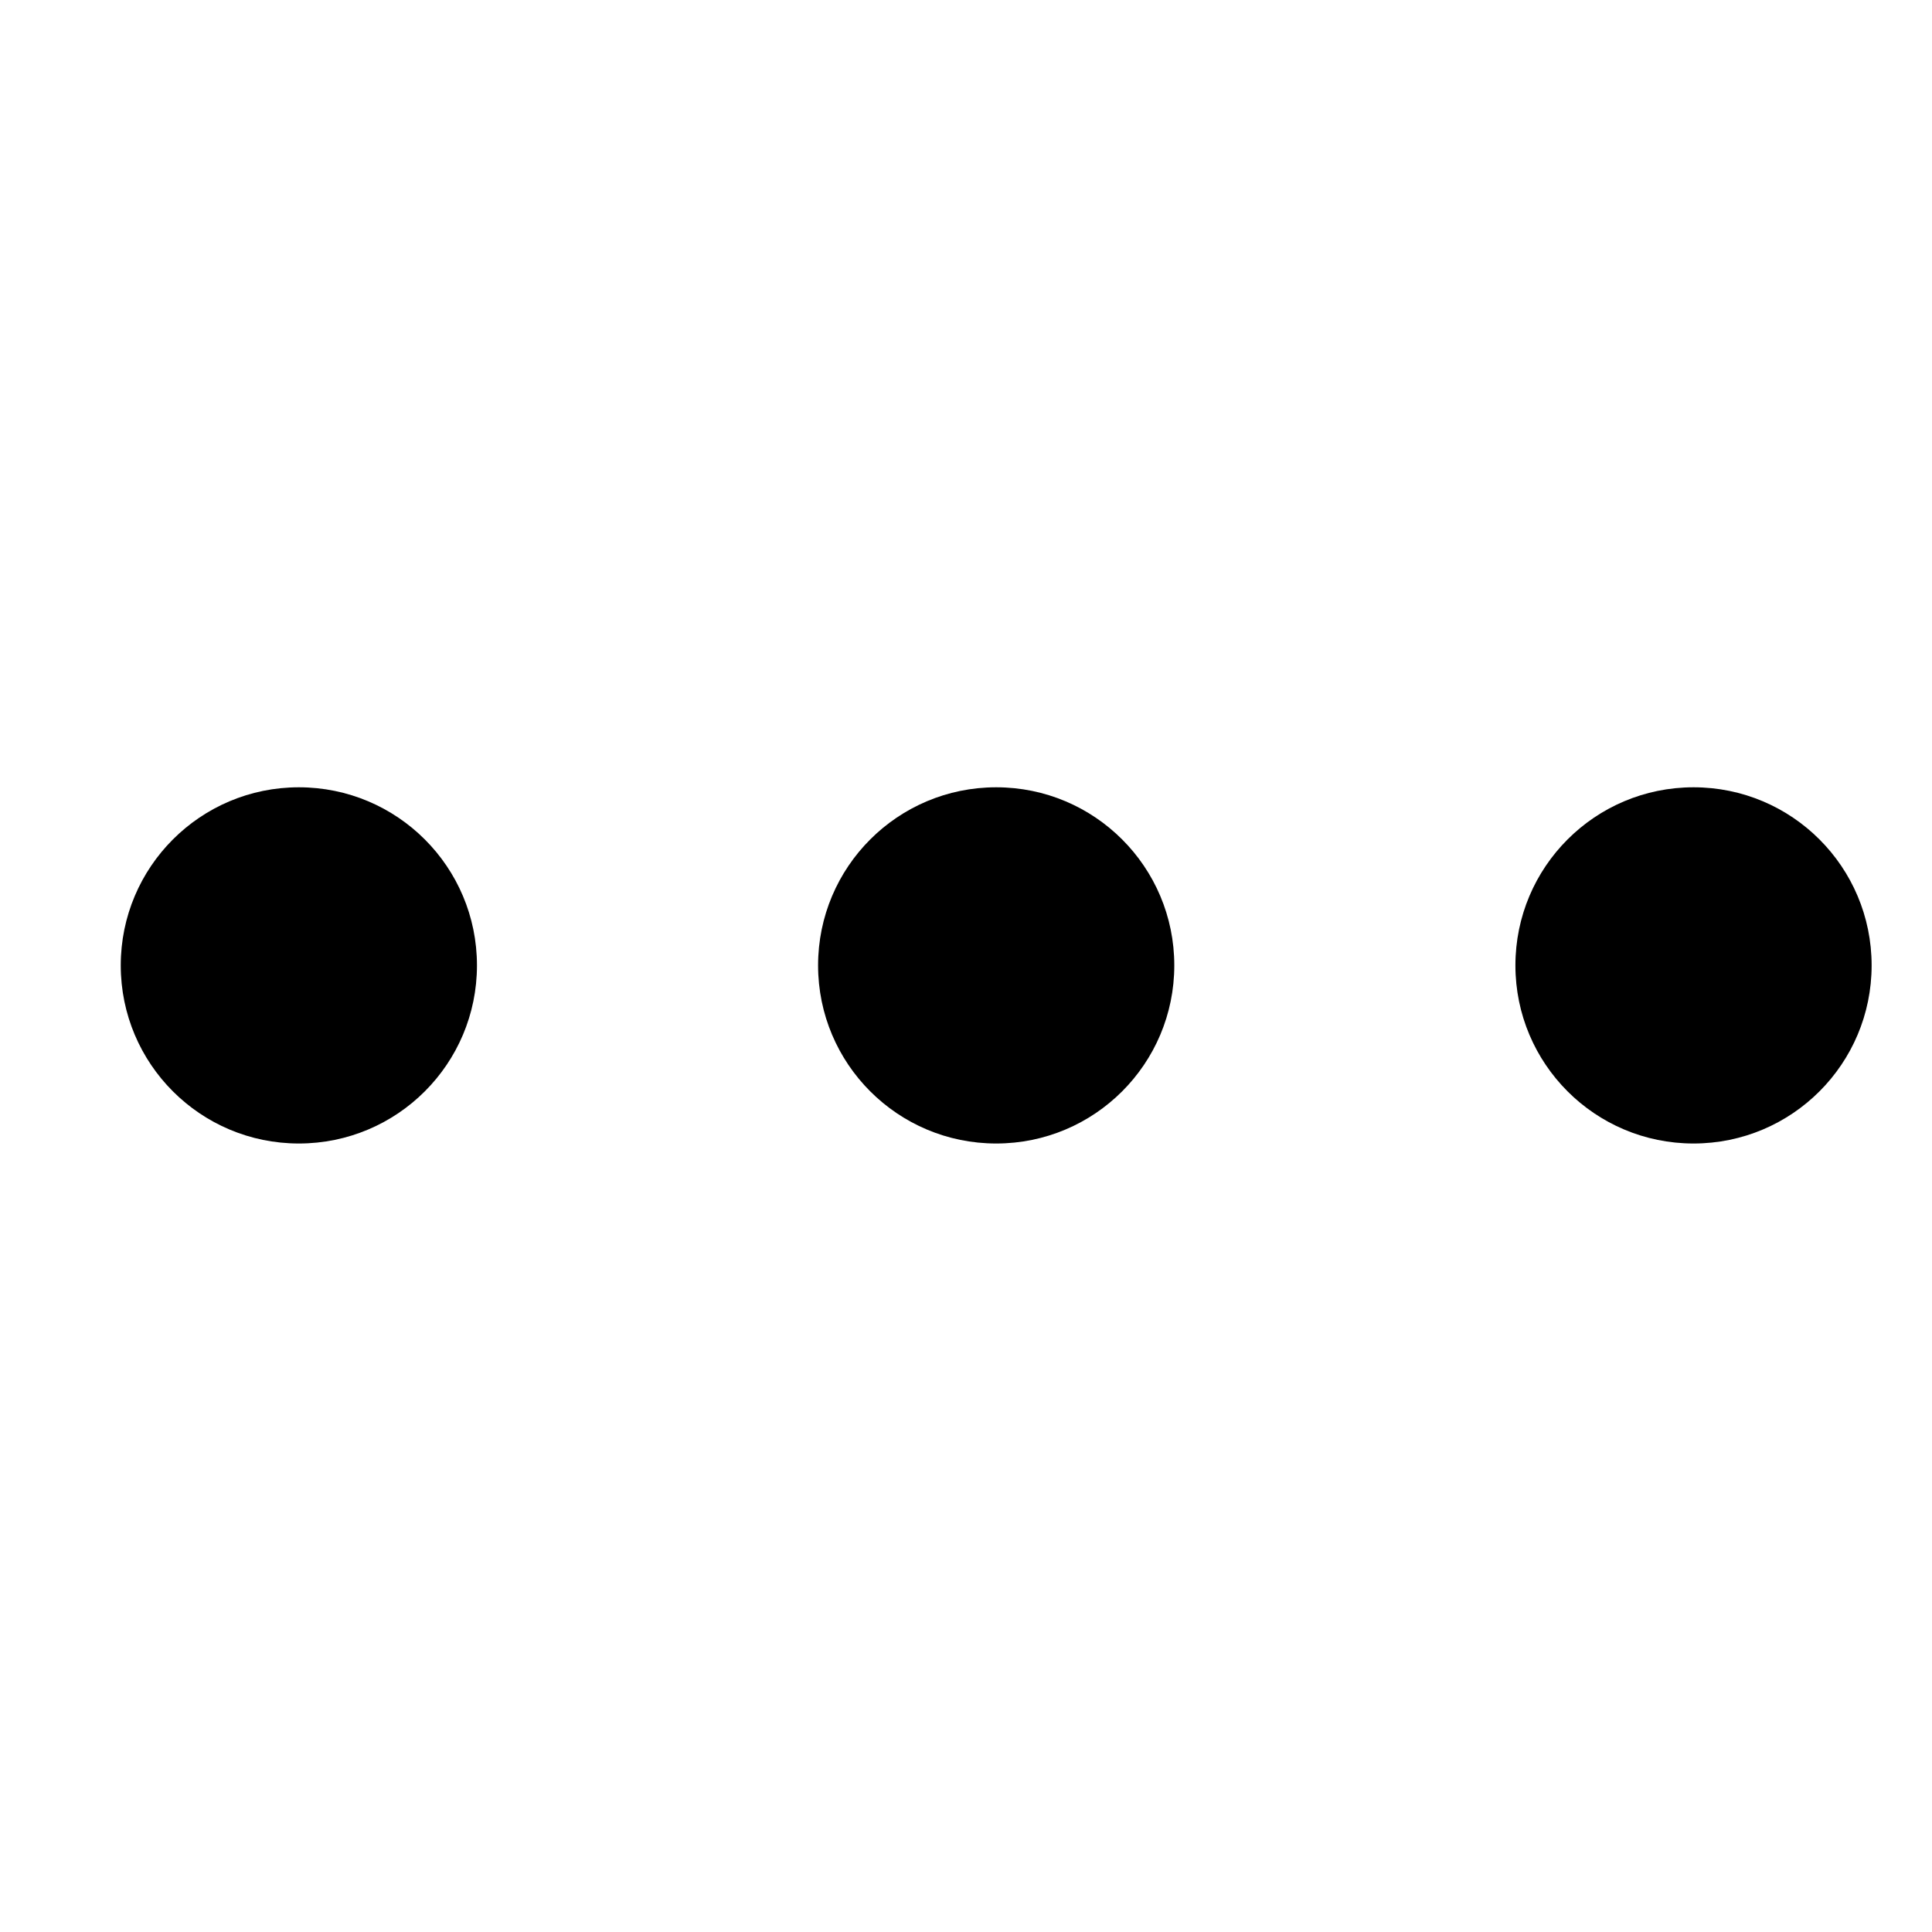
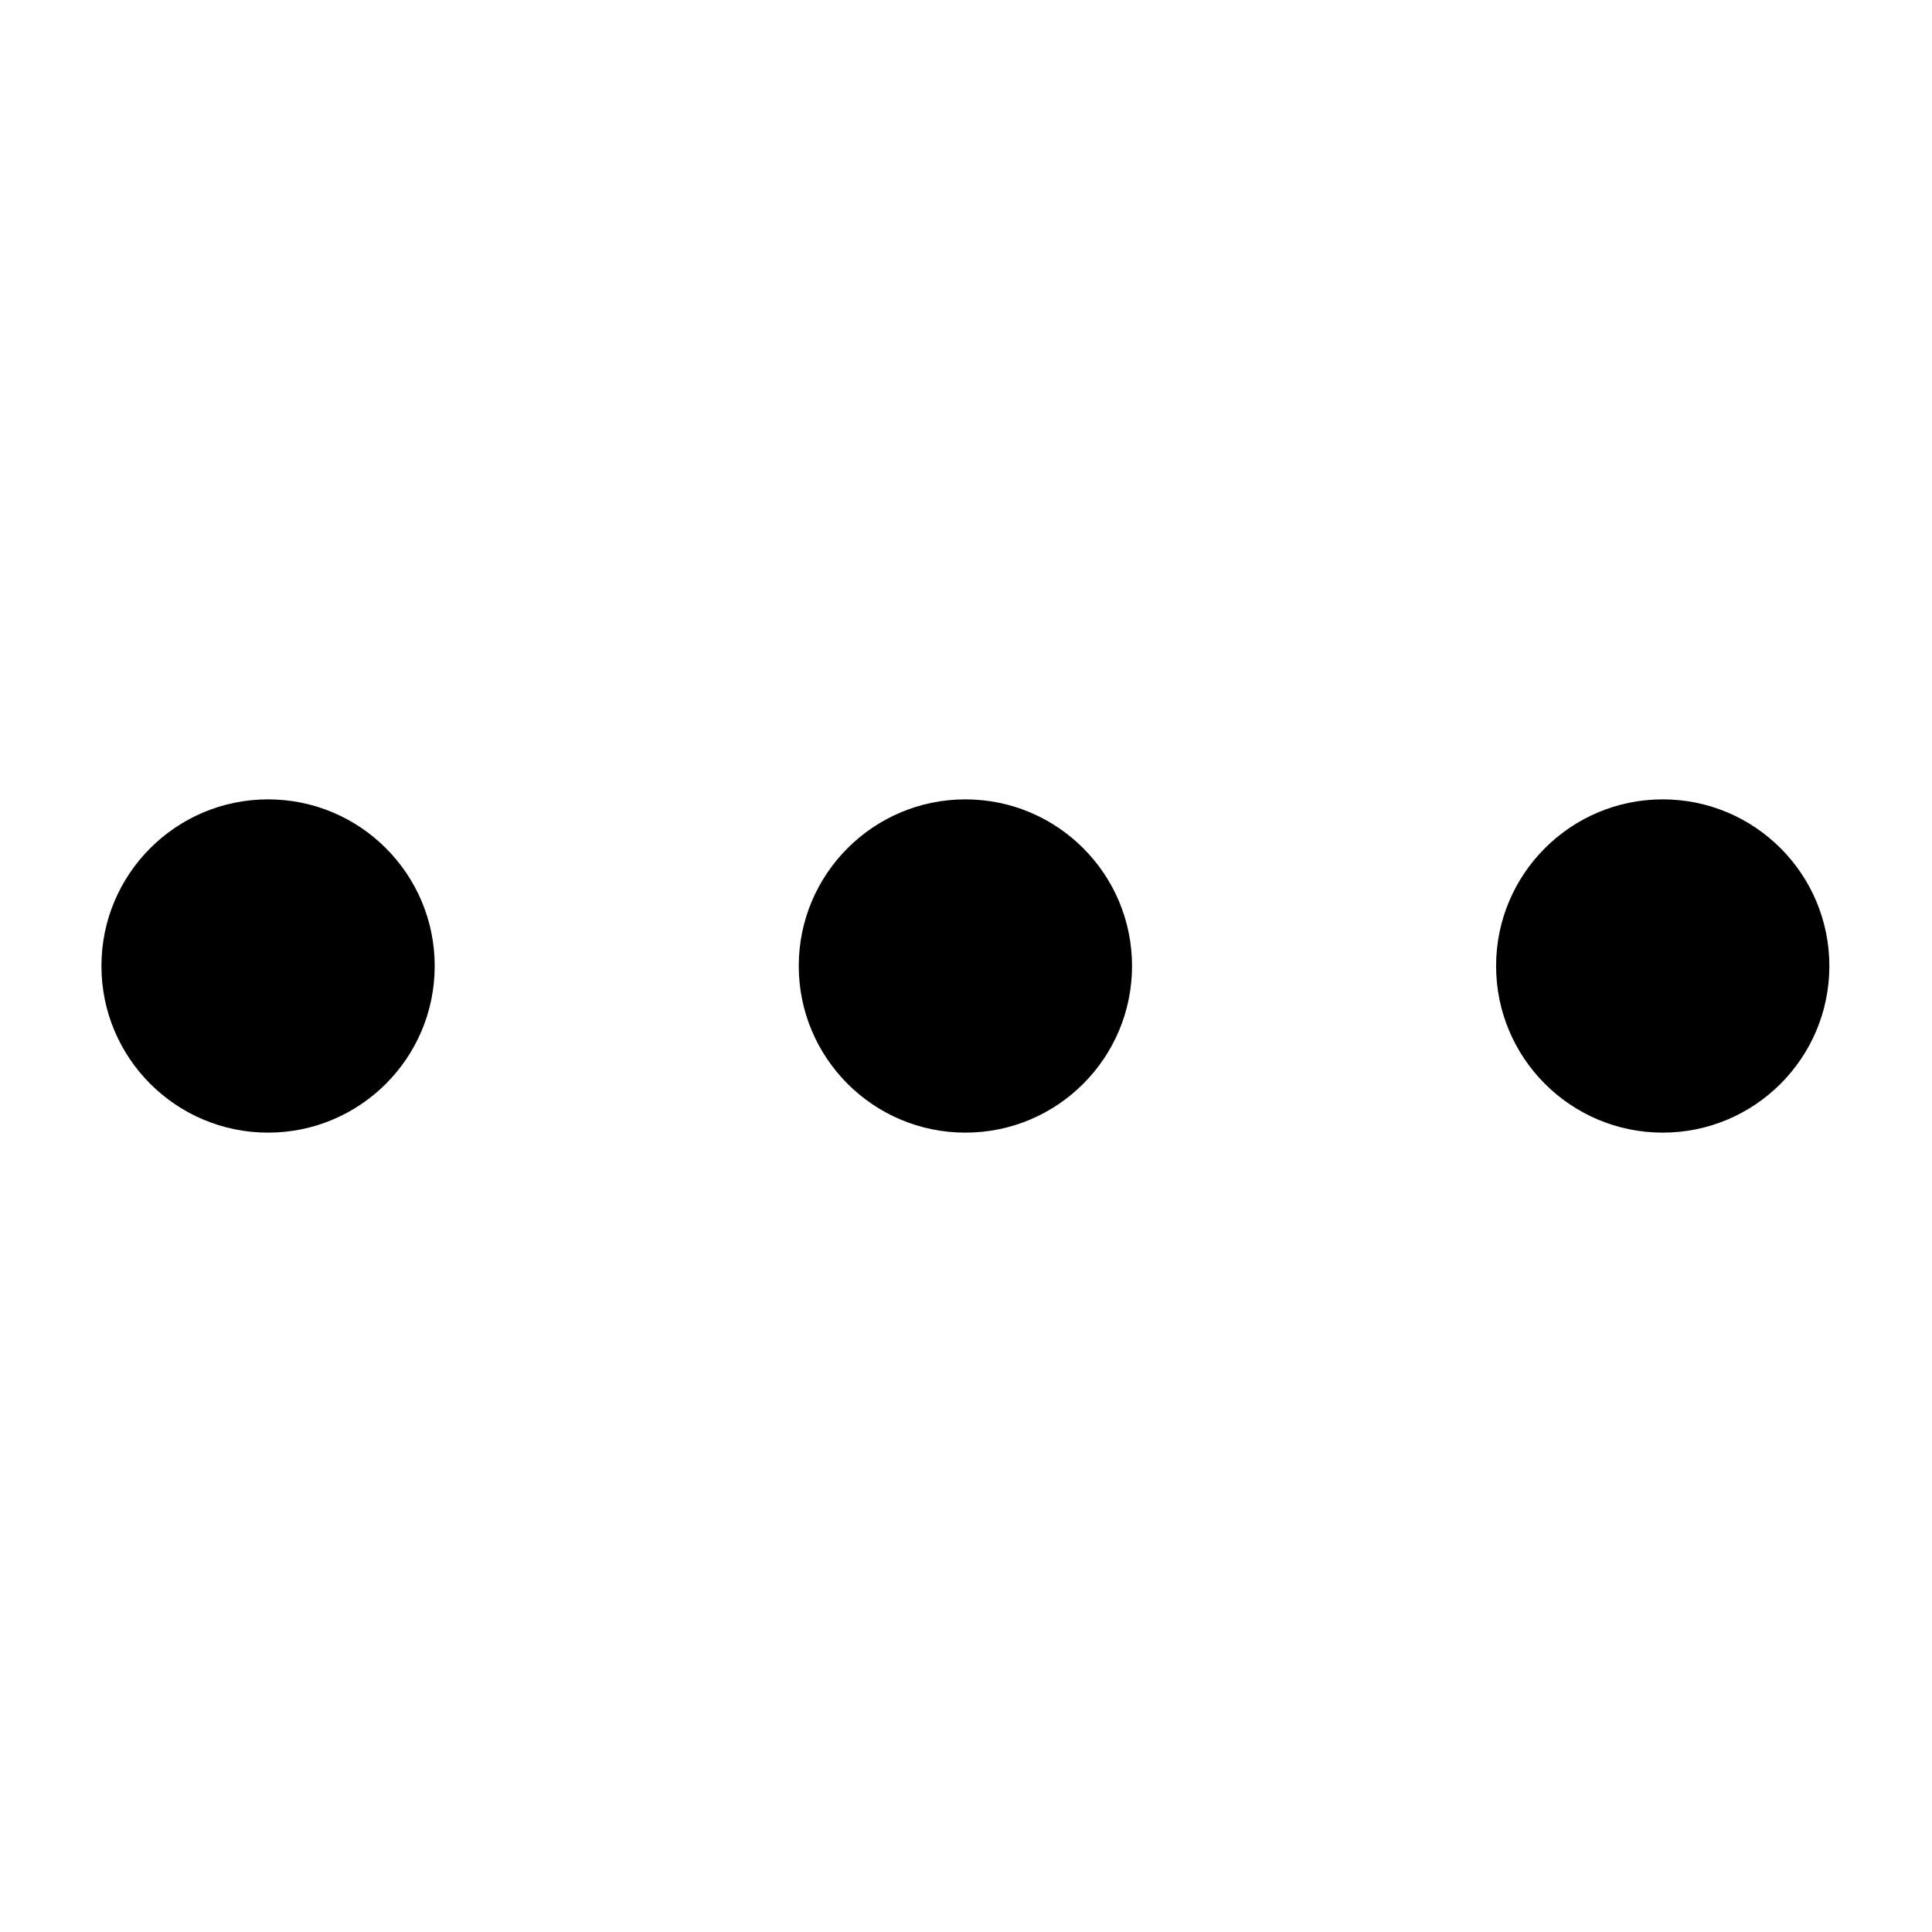
<svg xmlns="http://www.w3.org/2000/svg" width="16" height="16" viewBox="0 0 16 16" fill="none">
-   <path fill-rule="evenodd" clip-rule="evenodd" d="M3.95 7.995C3.95 8.81 3.29 9.47 2.475 9.47C1.66 9.47 1 8.81 1 7.995C1 7.18 1.66 6.52 2.475 6.52C3.29 6.52 3.95 7.18 3.95 7.995ZM9.725 7.995C9.725 8.81 9.065 9.47 8.25 9.47C7.435 9.47 6.775 8.81 6.775 7.995C6.775 7.18 7.435 6.52 8.25 6.52C9.065 6.52 9.725 7.18 9.725 7.995ZM14.025 9.47C14.84 9.47 15.5 8.81 15.5 7.995C15.5 7.18 14.84 6.52 14.025 6.52C13.21 6.52 12.55 7.18 12.55 7.995C12.55 8.81 13.21 9.47 14.025 9.47Z" fill="black" />
+   <path fill-rule="evenodd" clip-rule="evenodd" d="M3.6 8C3.6 8.762 2.982 9.38 2.22 9.38C1.458 9.38 0.84 8.762 0.84 8C0.84 7.238 1.458 6.62 2.22 6.62C2.982 6.62 3.6 7.238 3.6 8ZM9.375 8C9.375 8.762 8.757 9.38 7.995 9.38C7.233 9.38 6.615 8.762 6.615 8C6.615 7.238 7.233 6.62 7.995 6.62C8.757 6.62 9.375 7.238 9.375 8ZM13.77 9.38C14.532 9.38 15.15 8.762 15.15 8C15.15 7.238 14.532 6.62 13.77 6.62C13.008 6.62 12.39 7.238 12.39 8C12.39 8.762 13.008 9.38 13.77 9.38Z" fill="black" />
</svg>
